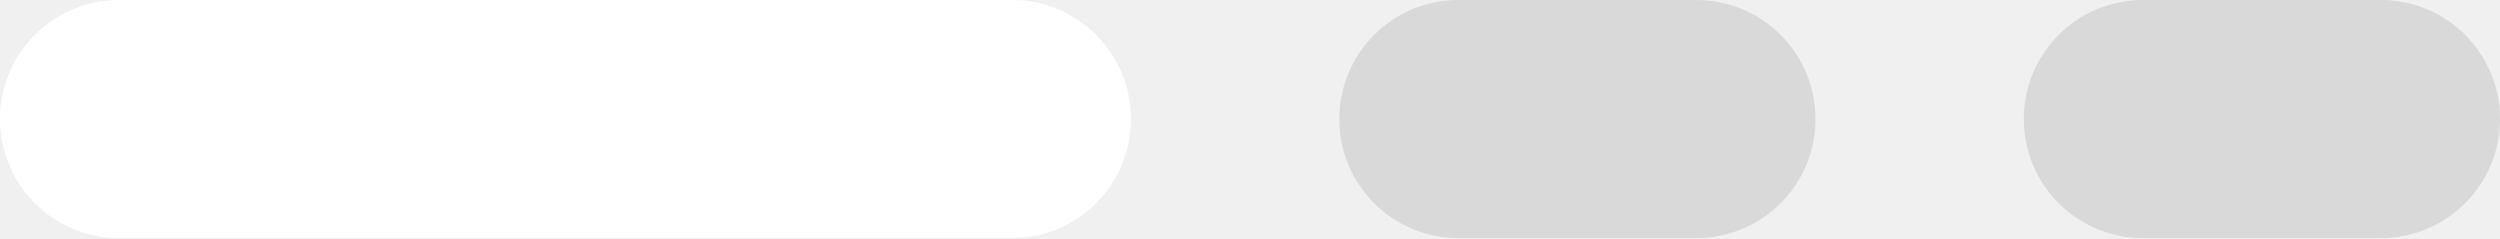
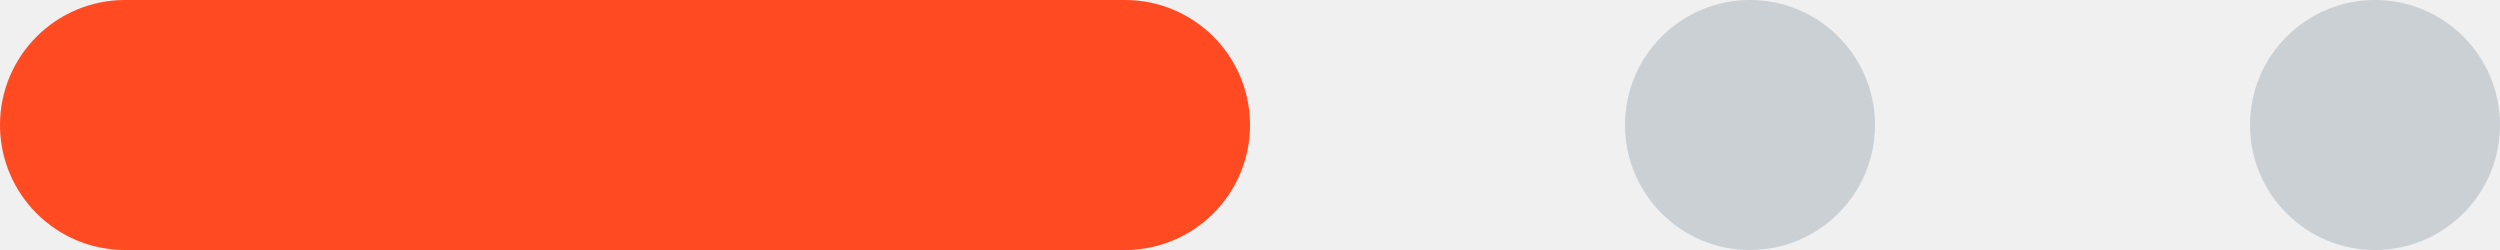
- <svg xmlns="http://www.w3.org/2000/svg" width="84" height="8" viewBox="0 0 84 8" fill="none">
-   <rect width="38" height="8" rx="4" fill="white" />
-   <rect x="45" width="16" height="8" rx="4" fill="#D9D9D9" />
-   <rect x="68" width="16" height="8" rx="4" fill="#D9D9D9" />
+ <svg xmlns="http://www.w3.org/2000/svg" width="40" height="4" viewBox="0 0 40 4" fill="none">
+   <rect width="20" height="4" rx="2" fill="#FF4A22" />
+   <rect x="26" width="4" height="4" rx="2" fill="#CBD0D5" />
+   <rect x="36" width="4" height="4" rx="2" fill="#CBD0D5" />
</svg>
